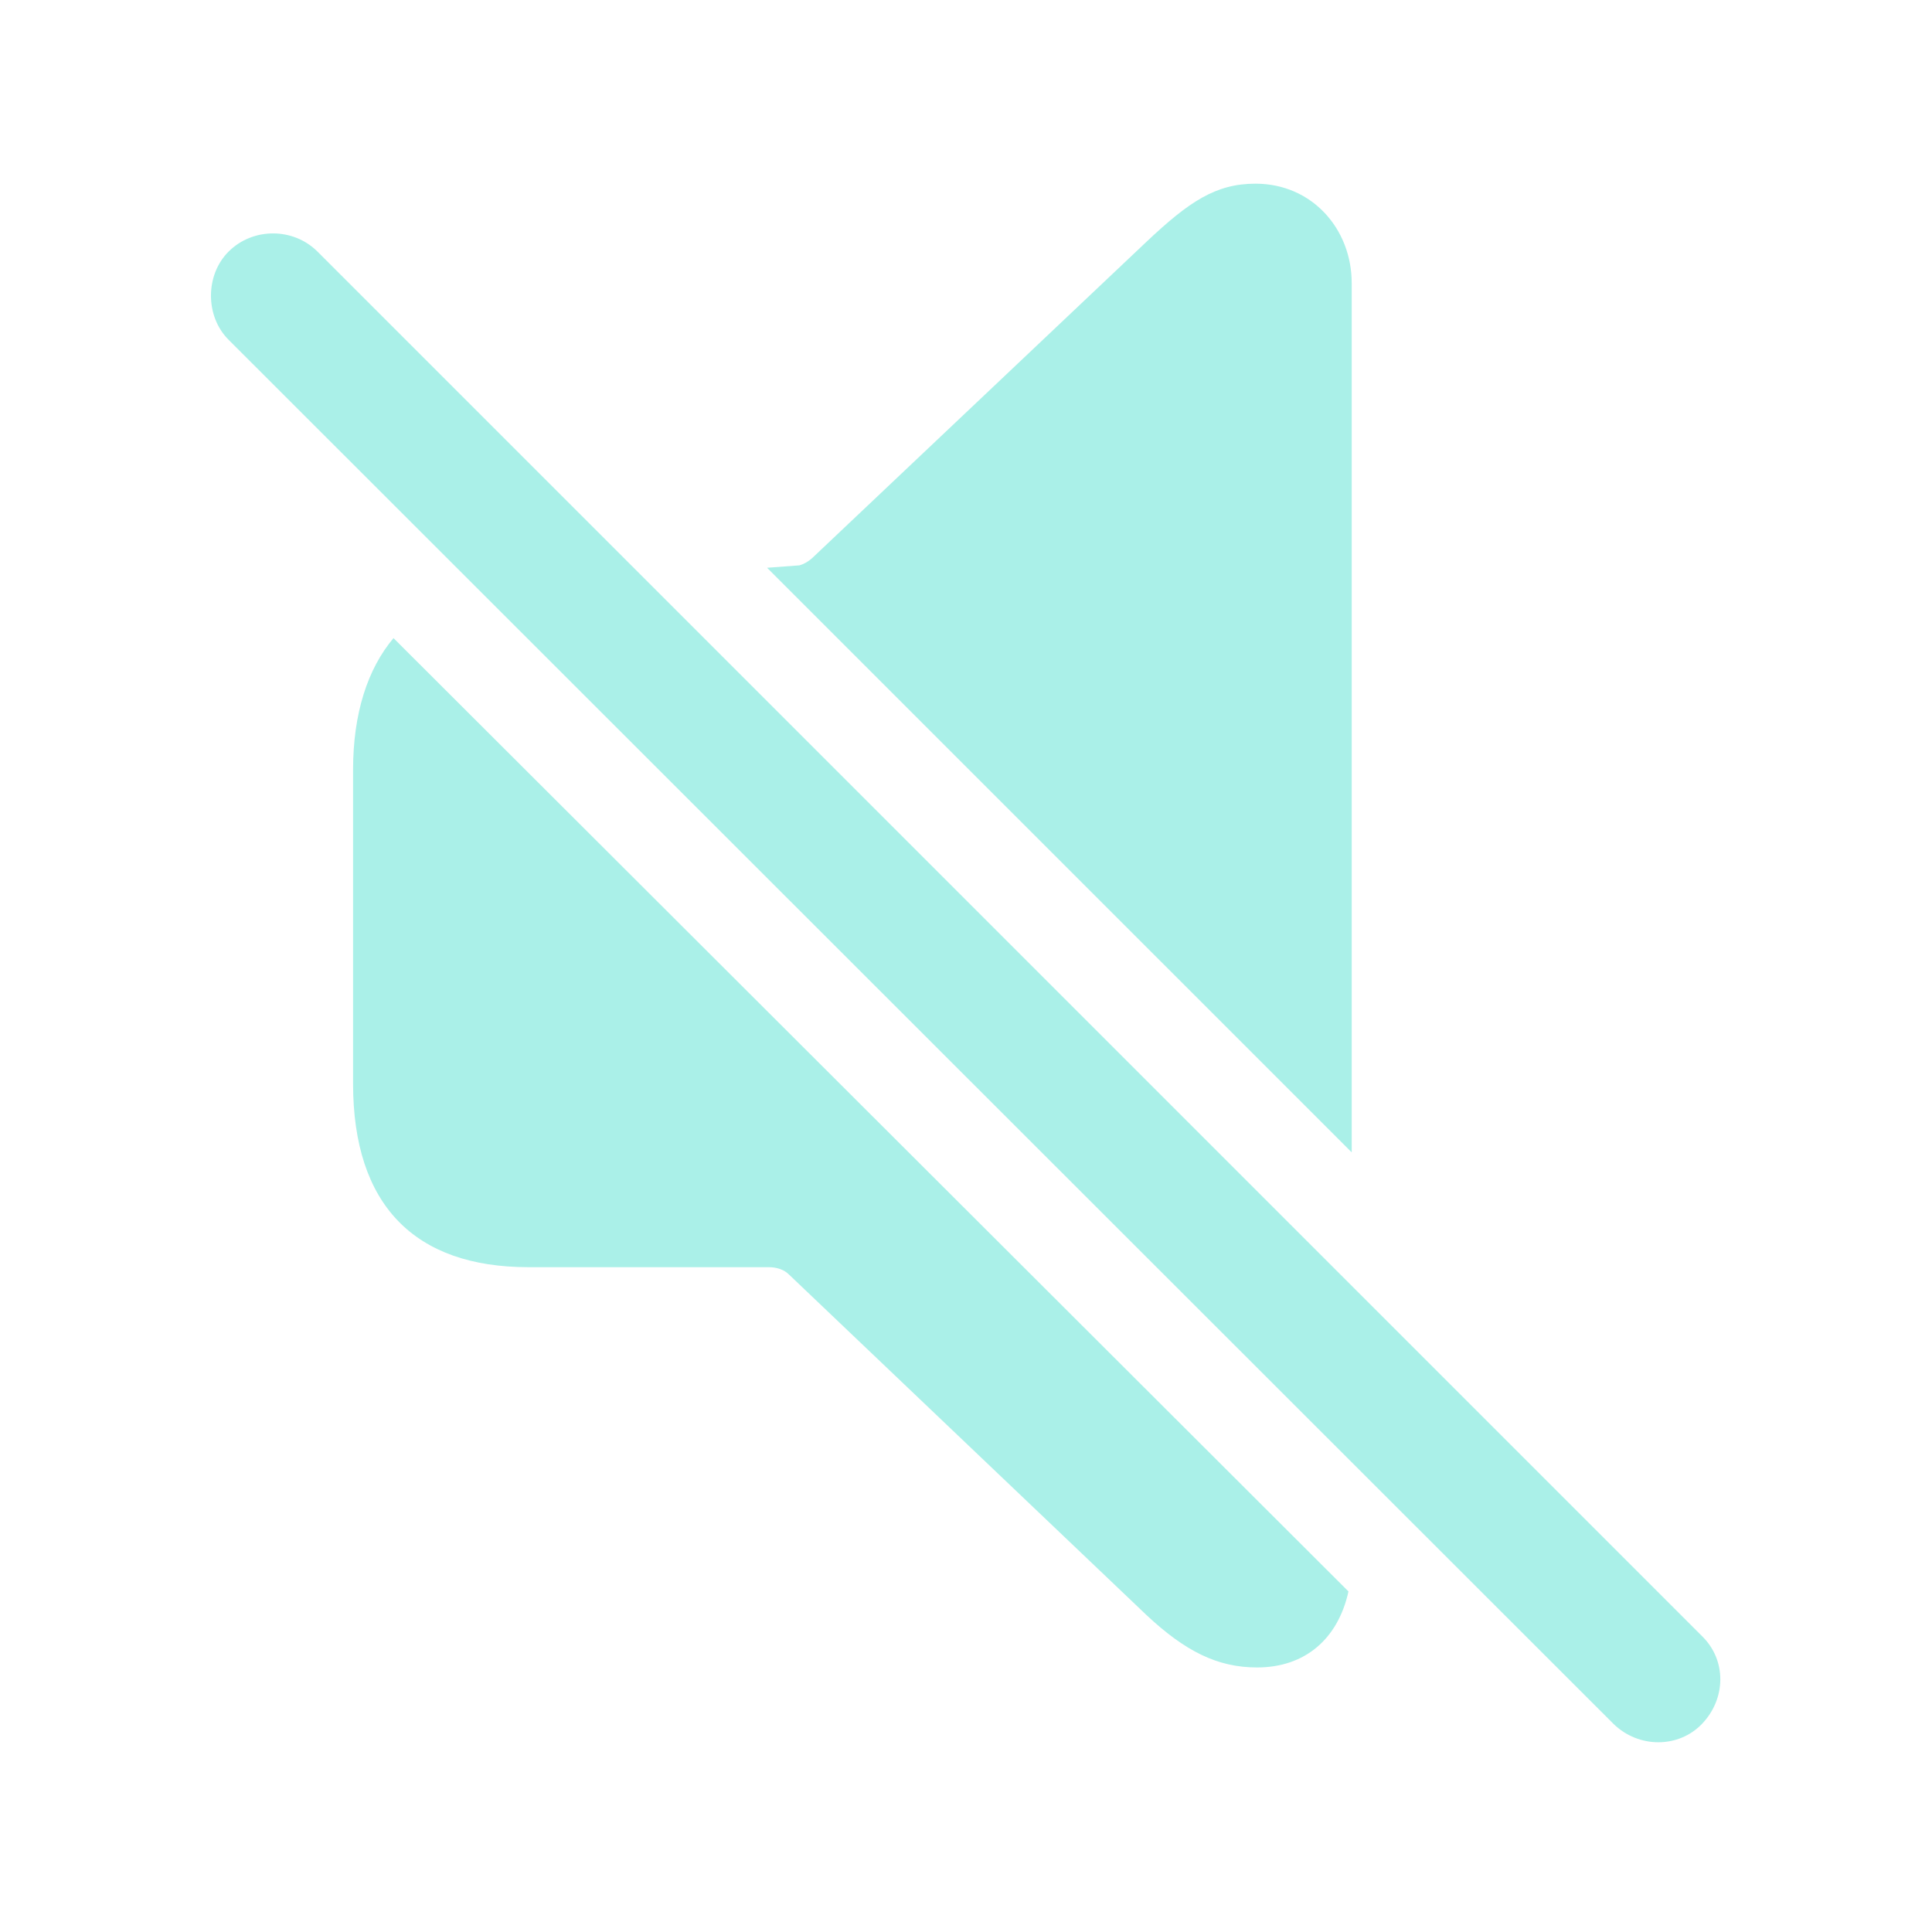
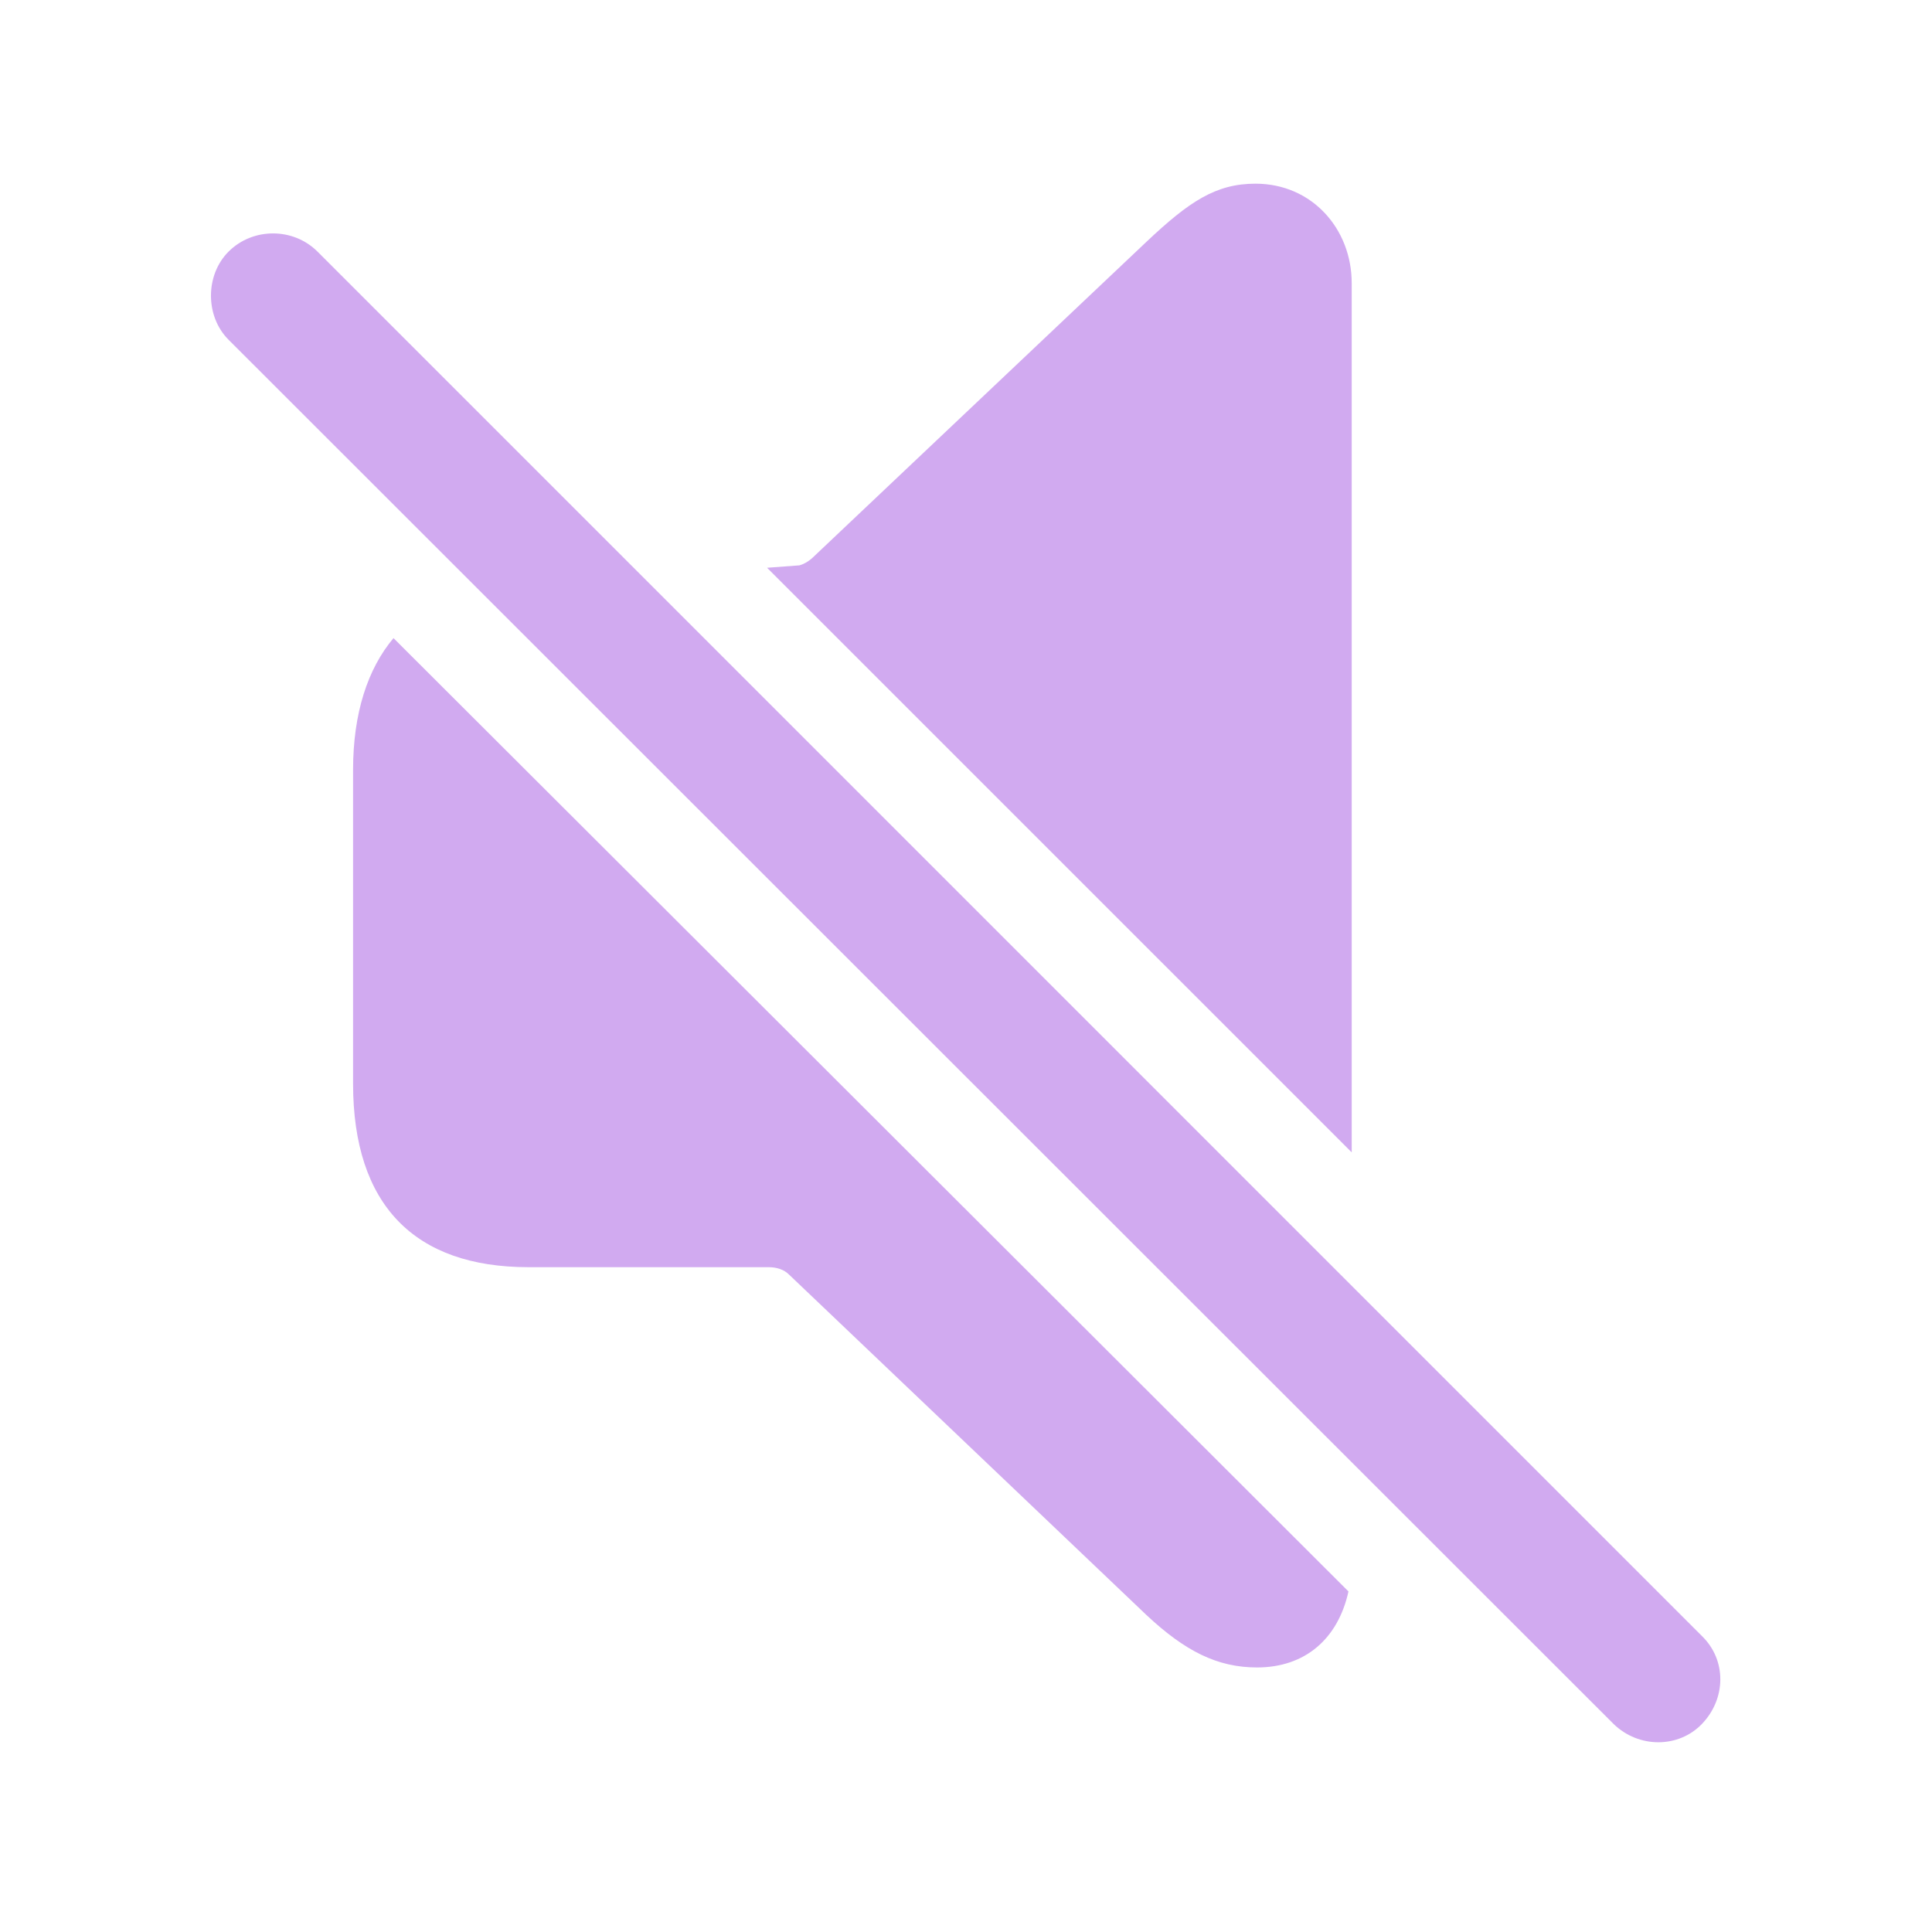
- <svg fill="#AAF0E8" width="120px" height="120px" viewBox="0 0 56 56">
+ <svg fill="#D1AAF0" width="120px" height="120px" viewBox="0 0 56 56">
  <path d="M 39.18 33.402 L 39.18 8.207 C 39.18 6.637 38.031 5.324 36.391 5.324 C 35.242 5.324 34.469 5.84 33.227 7.012 L 23.617 16.105 C 23.477 16.246 23.336 16.34 23.172 16.387 L 22.234 16.457 Z M 46.773 49.973 C 47.5 50.676 48.648 50.676 49.328 49.973 C 50.031 49.246 50.055 48.121 49.328 47.418 L 9.203 7.293 C 8.5 6.59 7.328 6.59 6.625 7.293 C 5.945 7.973 5.945 9.168 6.625 9.848 Z M 36.437 48.332 C 37.82 48.332 38.781 47.512 39.086 46.129 L 11.406 18.496 C 10.656 19.387 10.234 20.676 10.234 22.316 L 10.234 31.41 C 10.234 34.926 12.015 36.73 15.32 36.73 L 22.281 36.73 C 22.515 36.73 22.727 36.801 22.867 36.941 L 33.227 46.809 C 34.352 47.863 35.289 48.332 36.437 48.332 Z" />
</svg>
